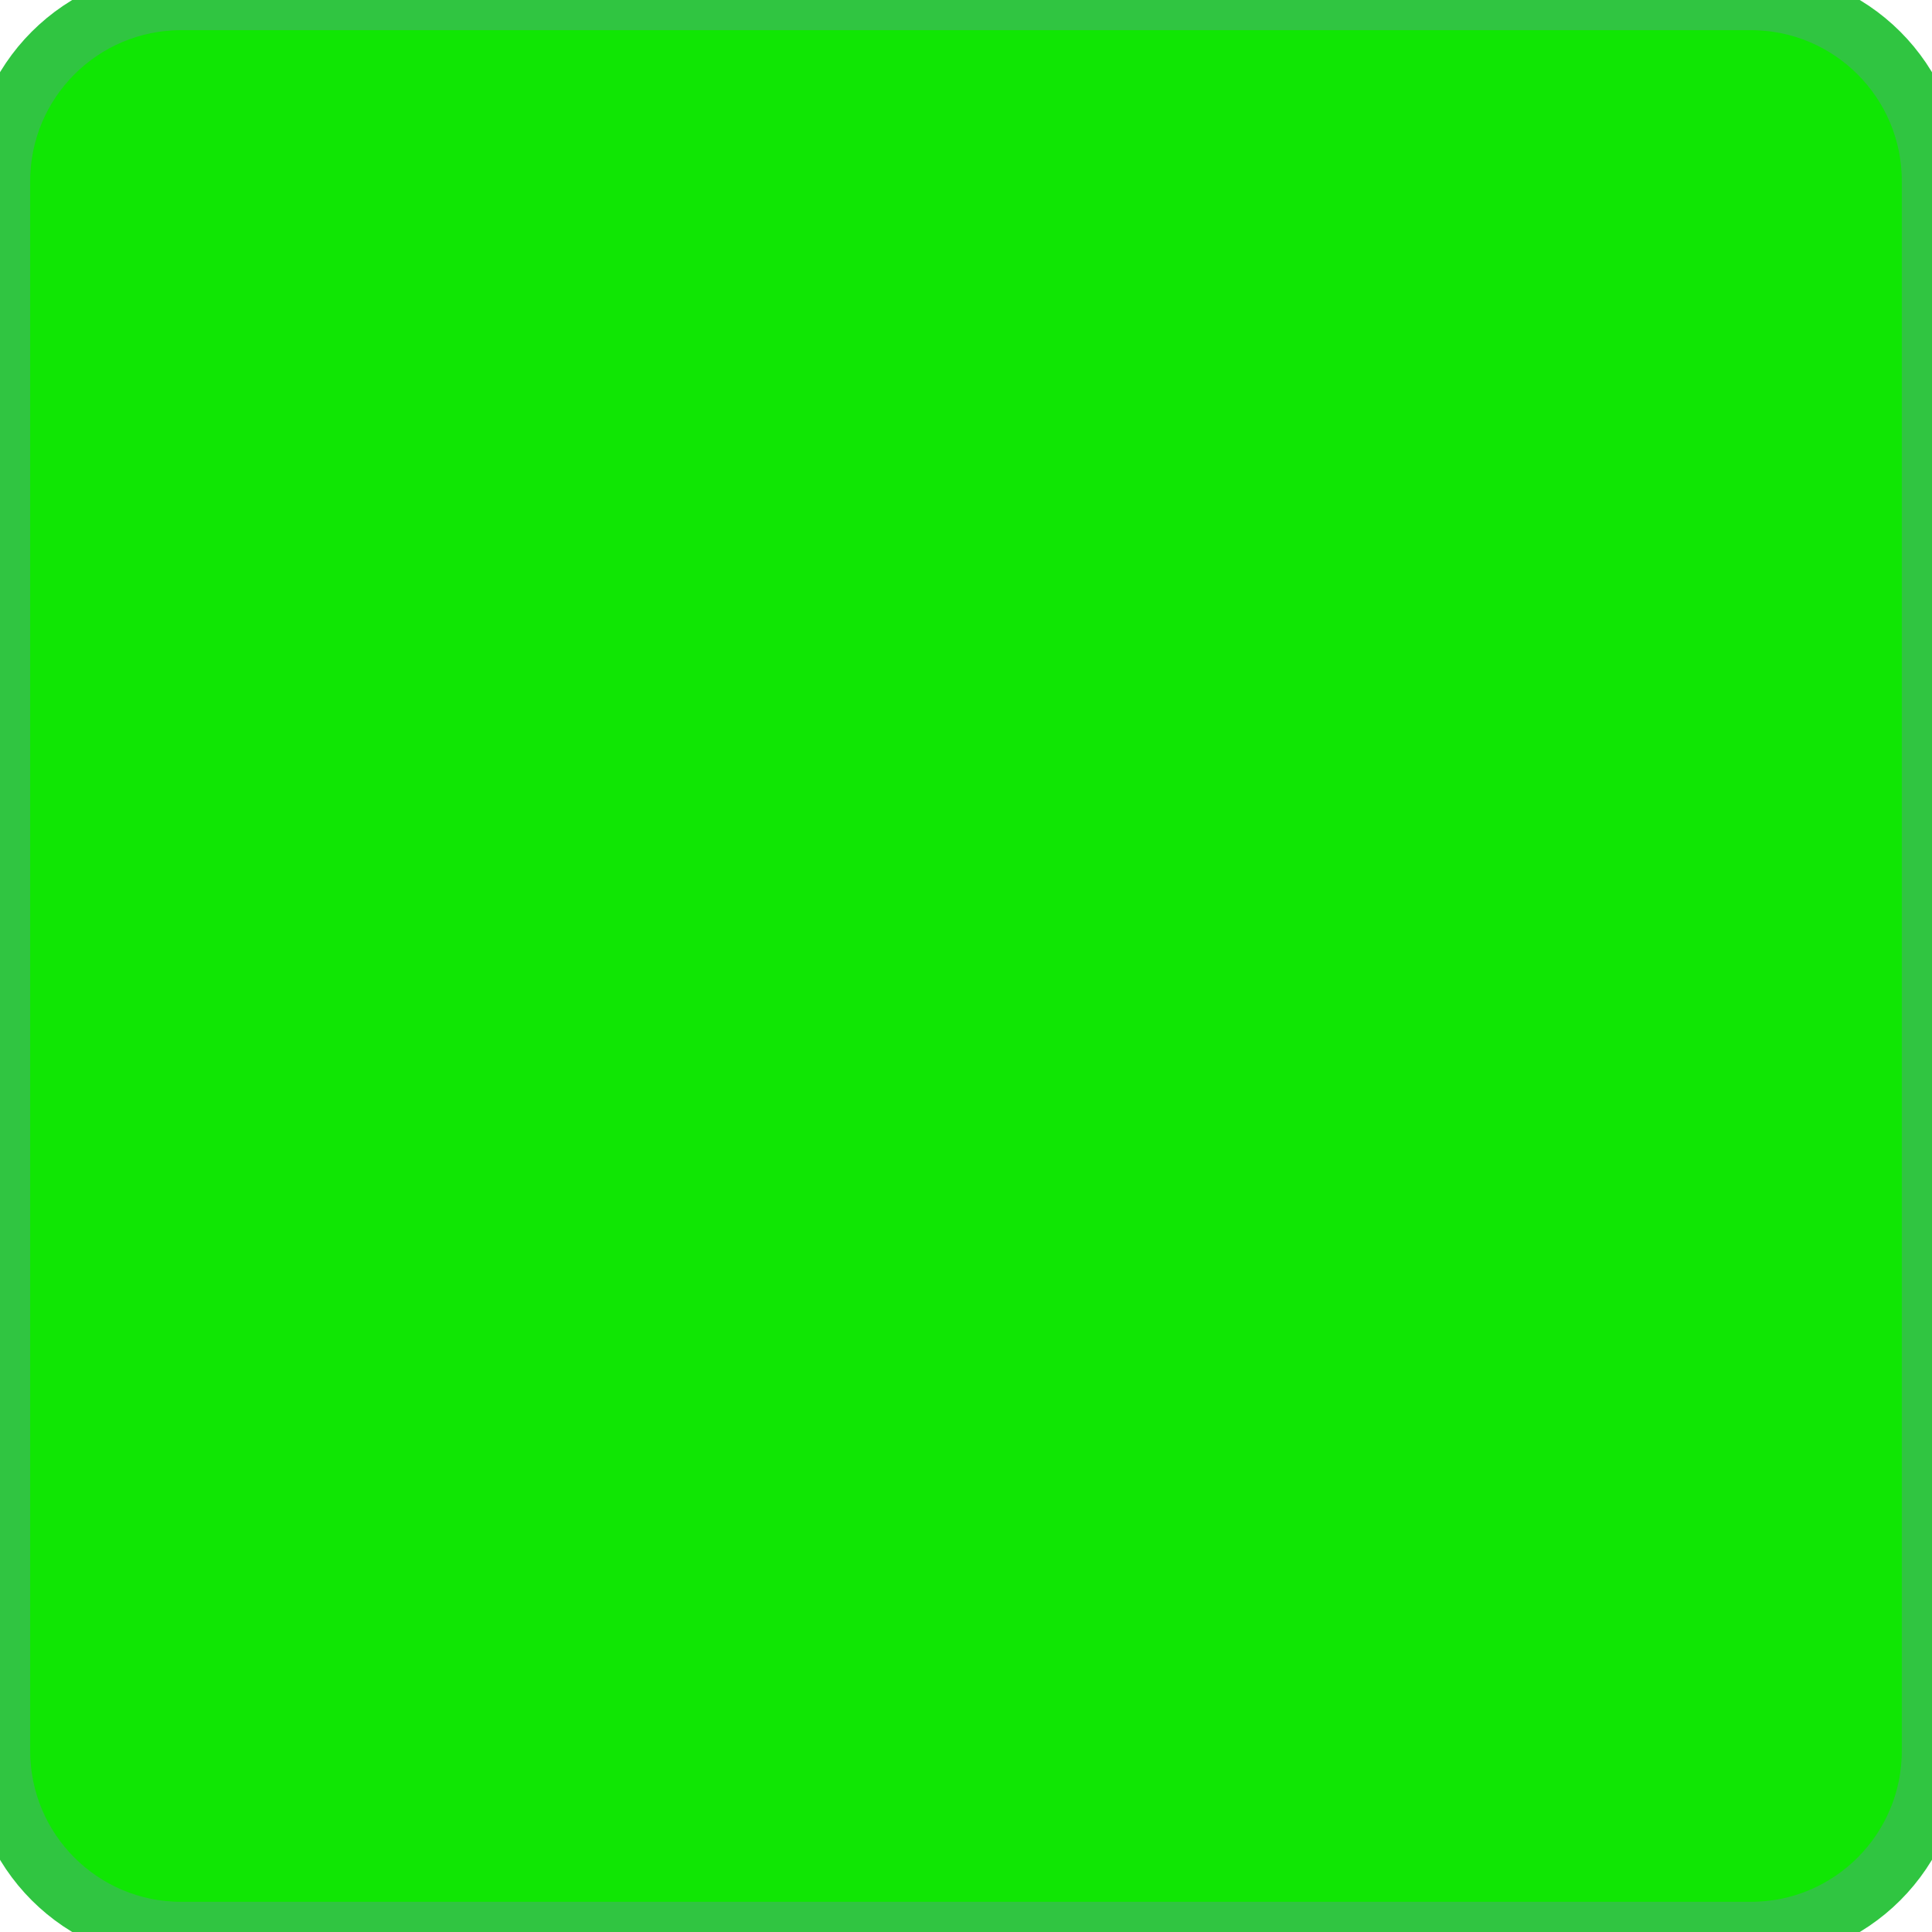
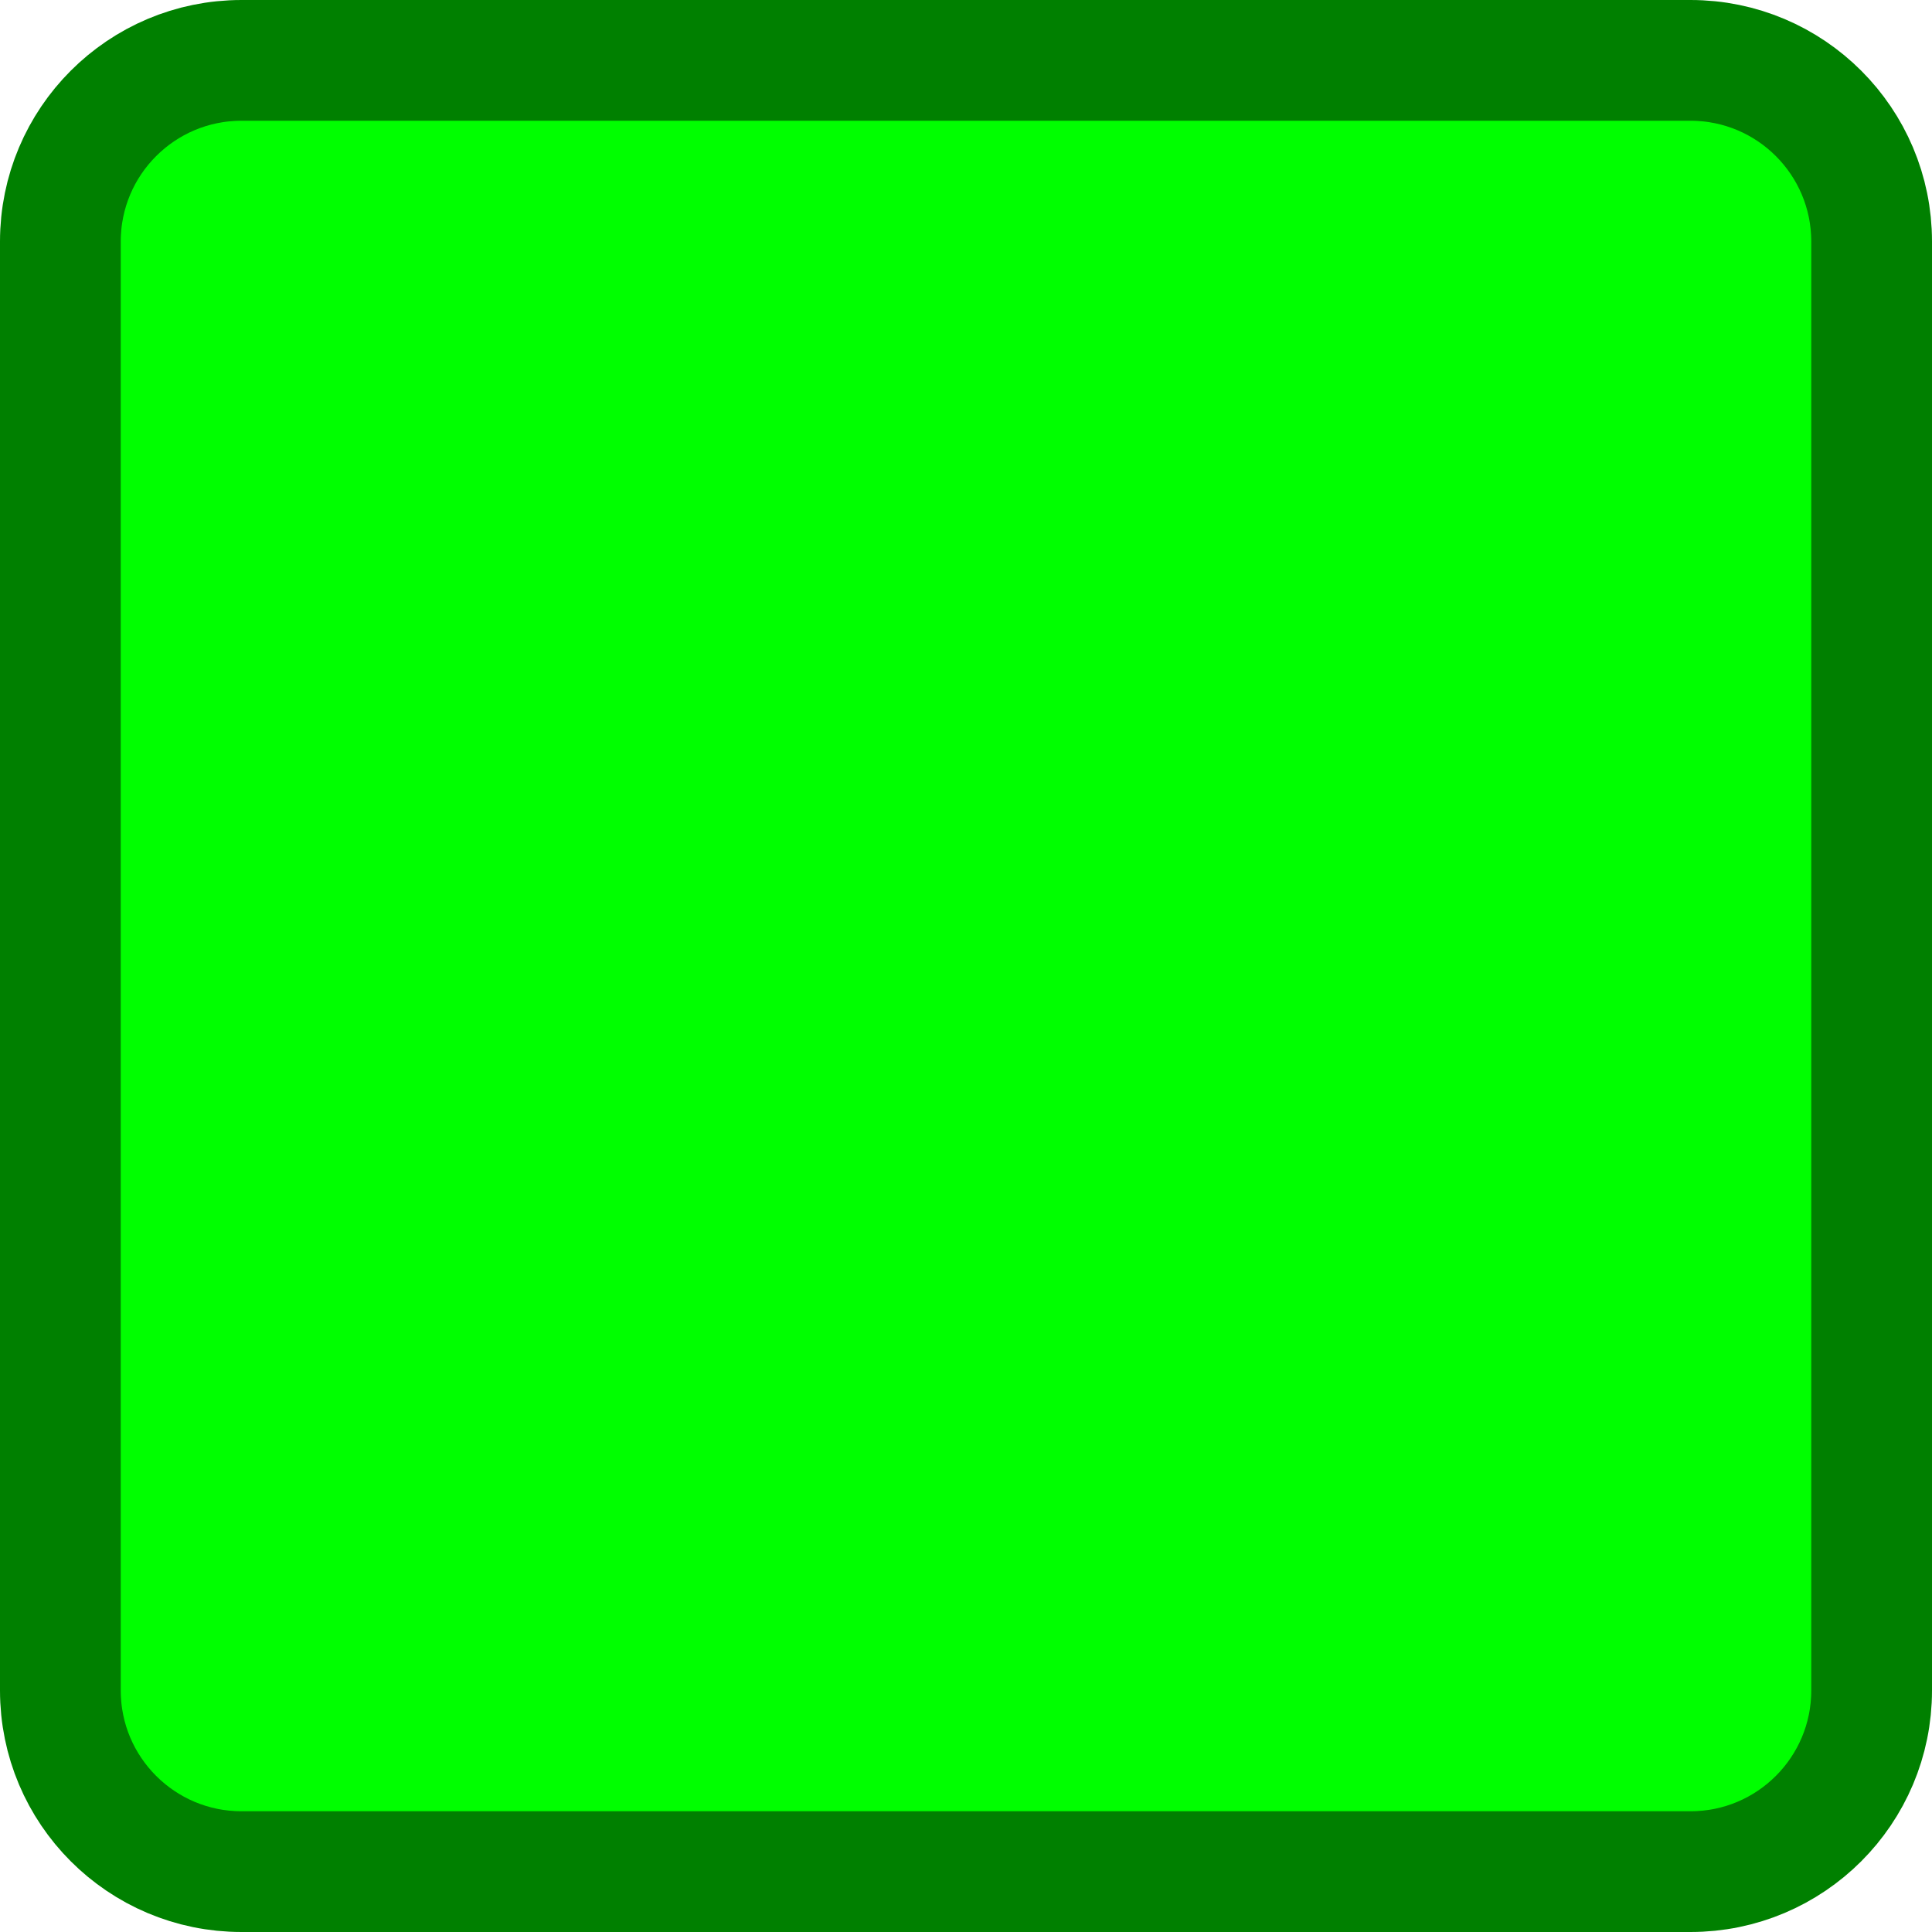
<svg xmlns="http://www.w3.org/2000/svg" xmlns:ns1="https://boxy-svg.com" viewBox="0 0 32 32" width="32px" height="32px">
  <defs>
    <ns1:grid x="0" y="0" width="2" height="2" />
  </defs>
-   <rect style="fill: rgb(230, 4, 4); stroke: rgb(170, 49, 49); visibility: hidden;" width="32" height="32" rx="3" ry="3" />
-   <rect style="fill: rgb(230, 208, 4); stroke: rgb(194, 164, 31); visibility: hidden;" width="32" height="32" rx="3" ry="3" />
-   <rect style="fill: rgb(4, 110, 230); stroke: rgb(51, 26, 219); visibility: hidden;" width="32" height="32" rx="3" ry="3" />
-   <rect style="fill: rgb(16, 230, 4); stroke: rgb(48, 197, 65);" width="32" height="32" rx="3" ry="3" />
+   <rect style="stroke-width: 2px; fill: rgb(0, 255, 0); stroke: rgb(0, 128, 0);" width="30" height="30" rx="3" ry="3" x="1" y="1">
+     </rect>
</svg>
